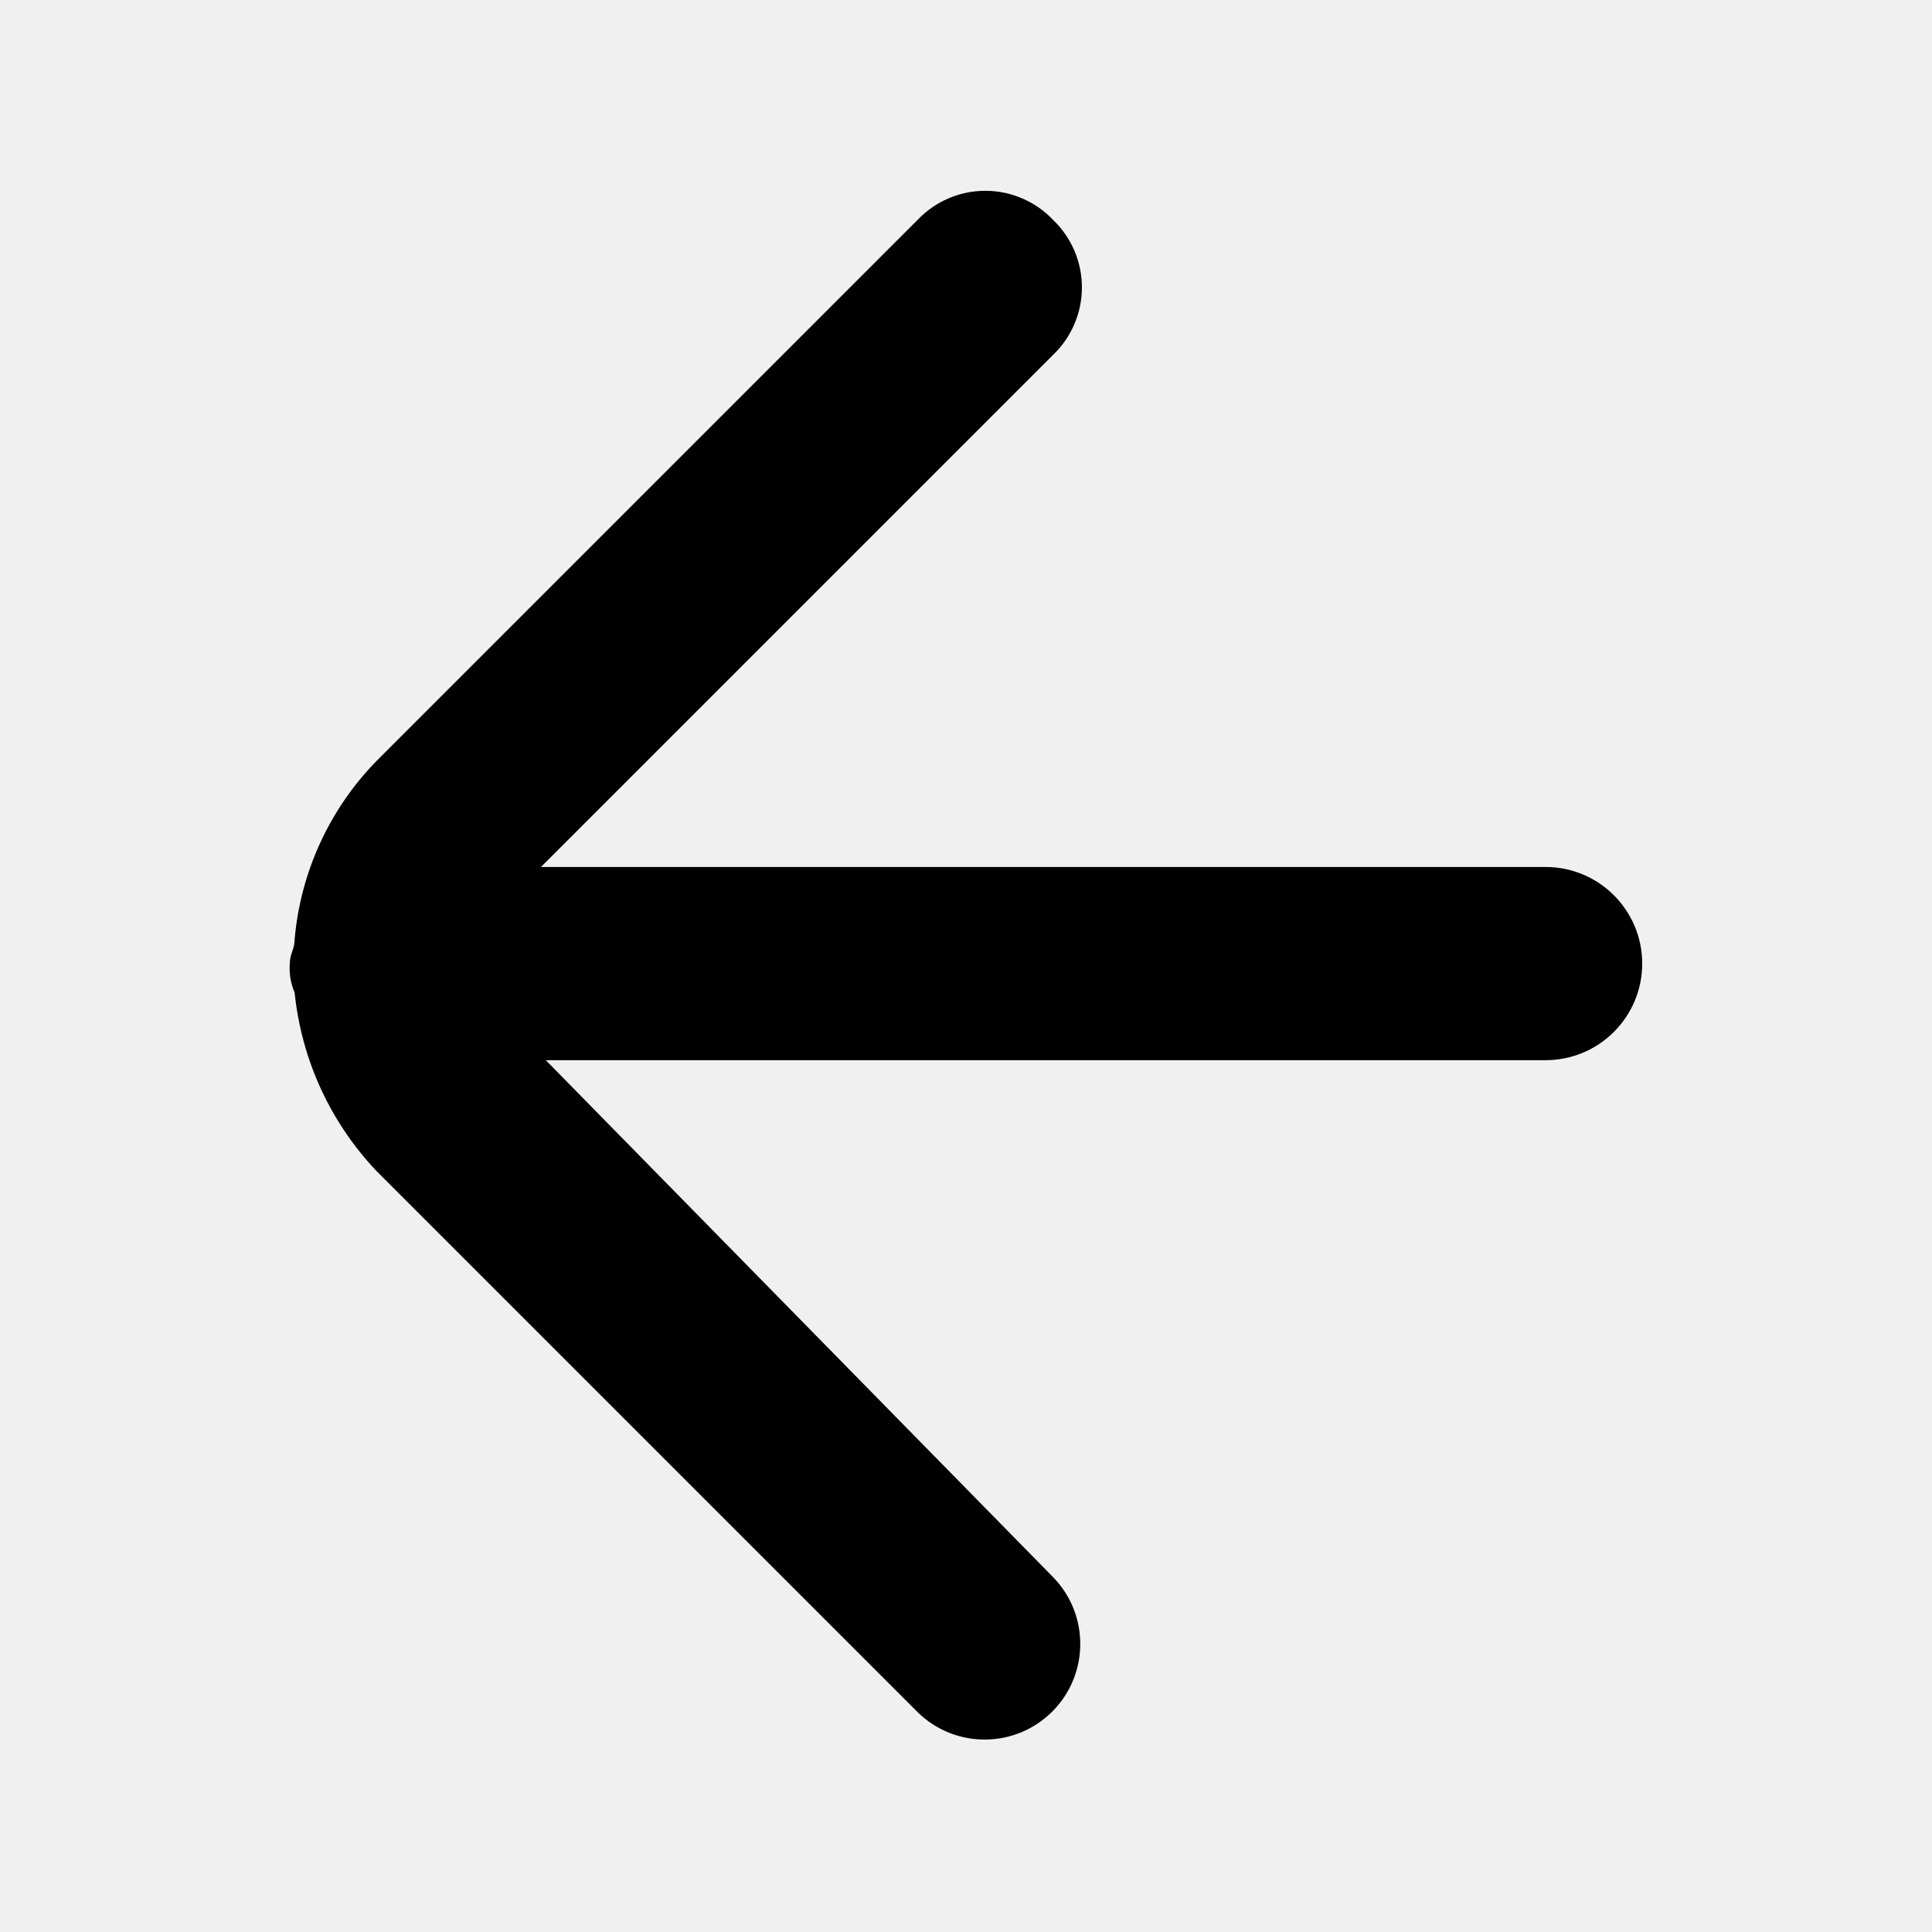
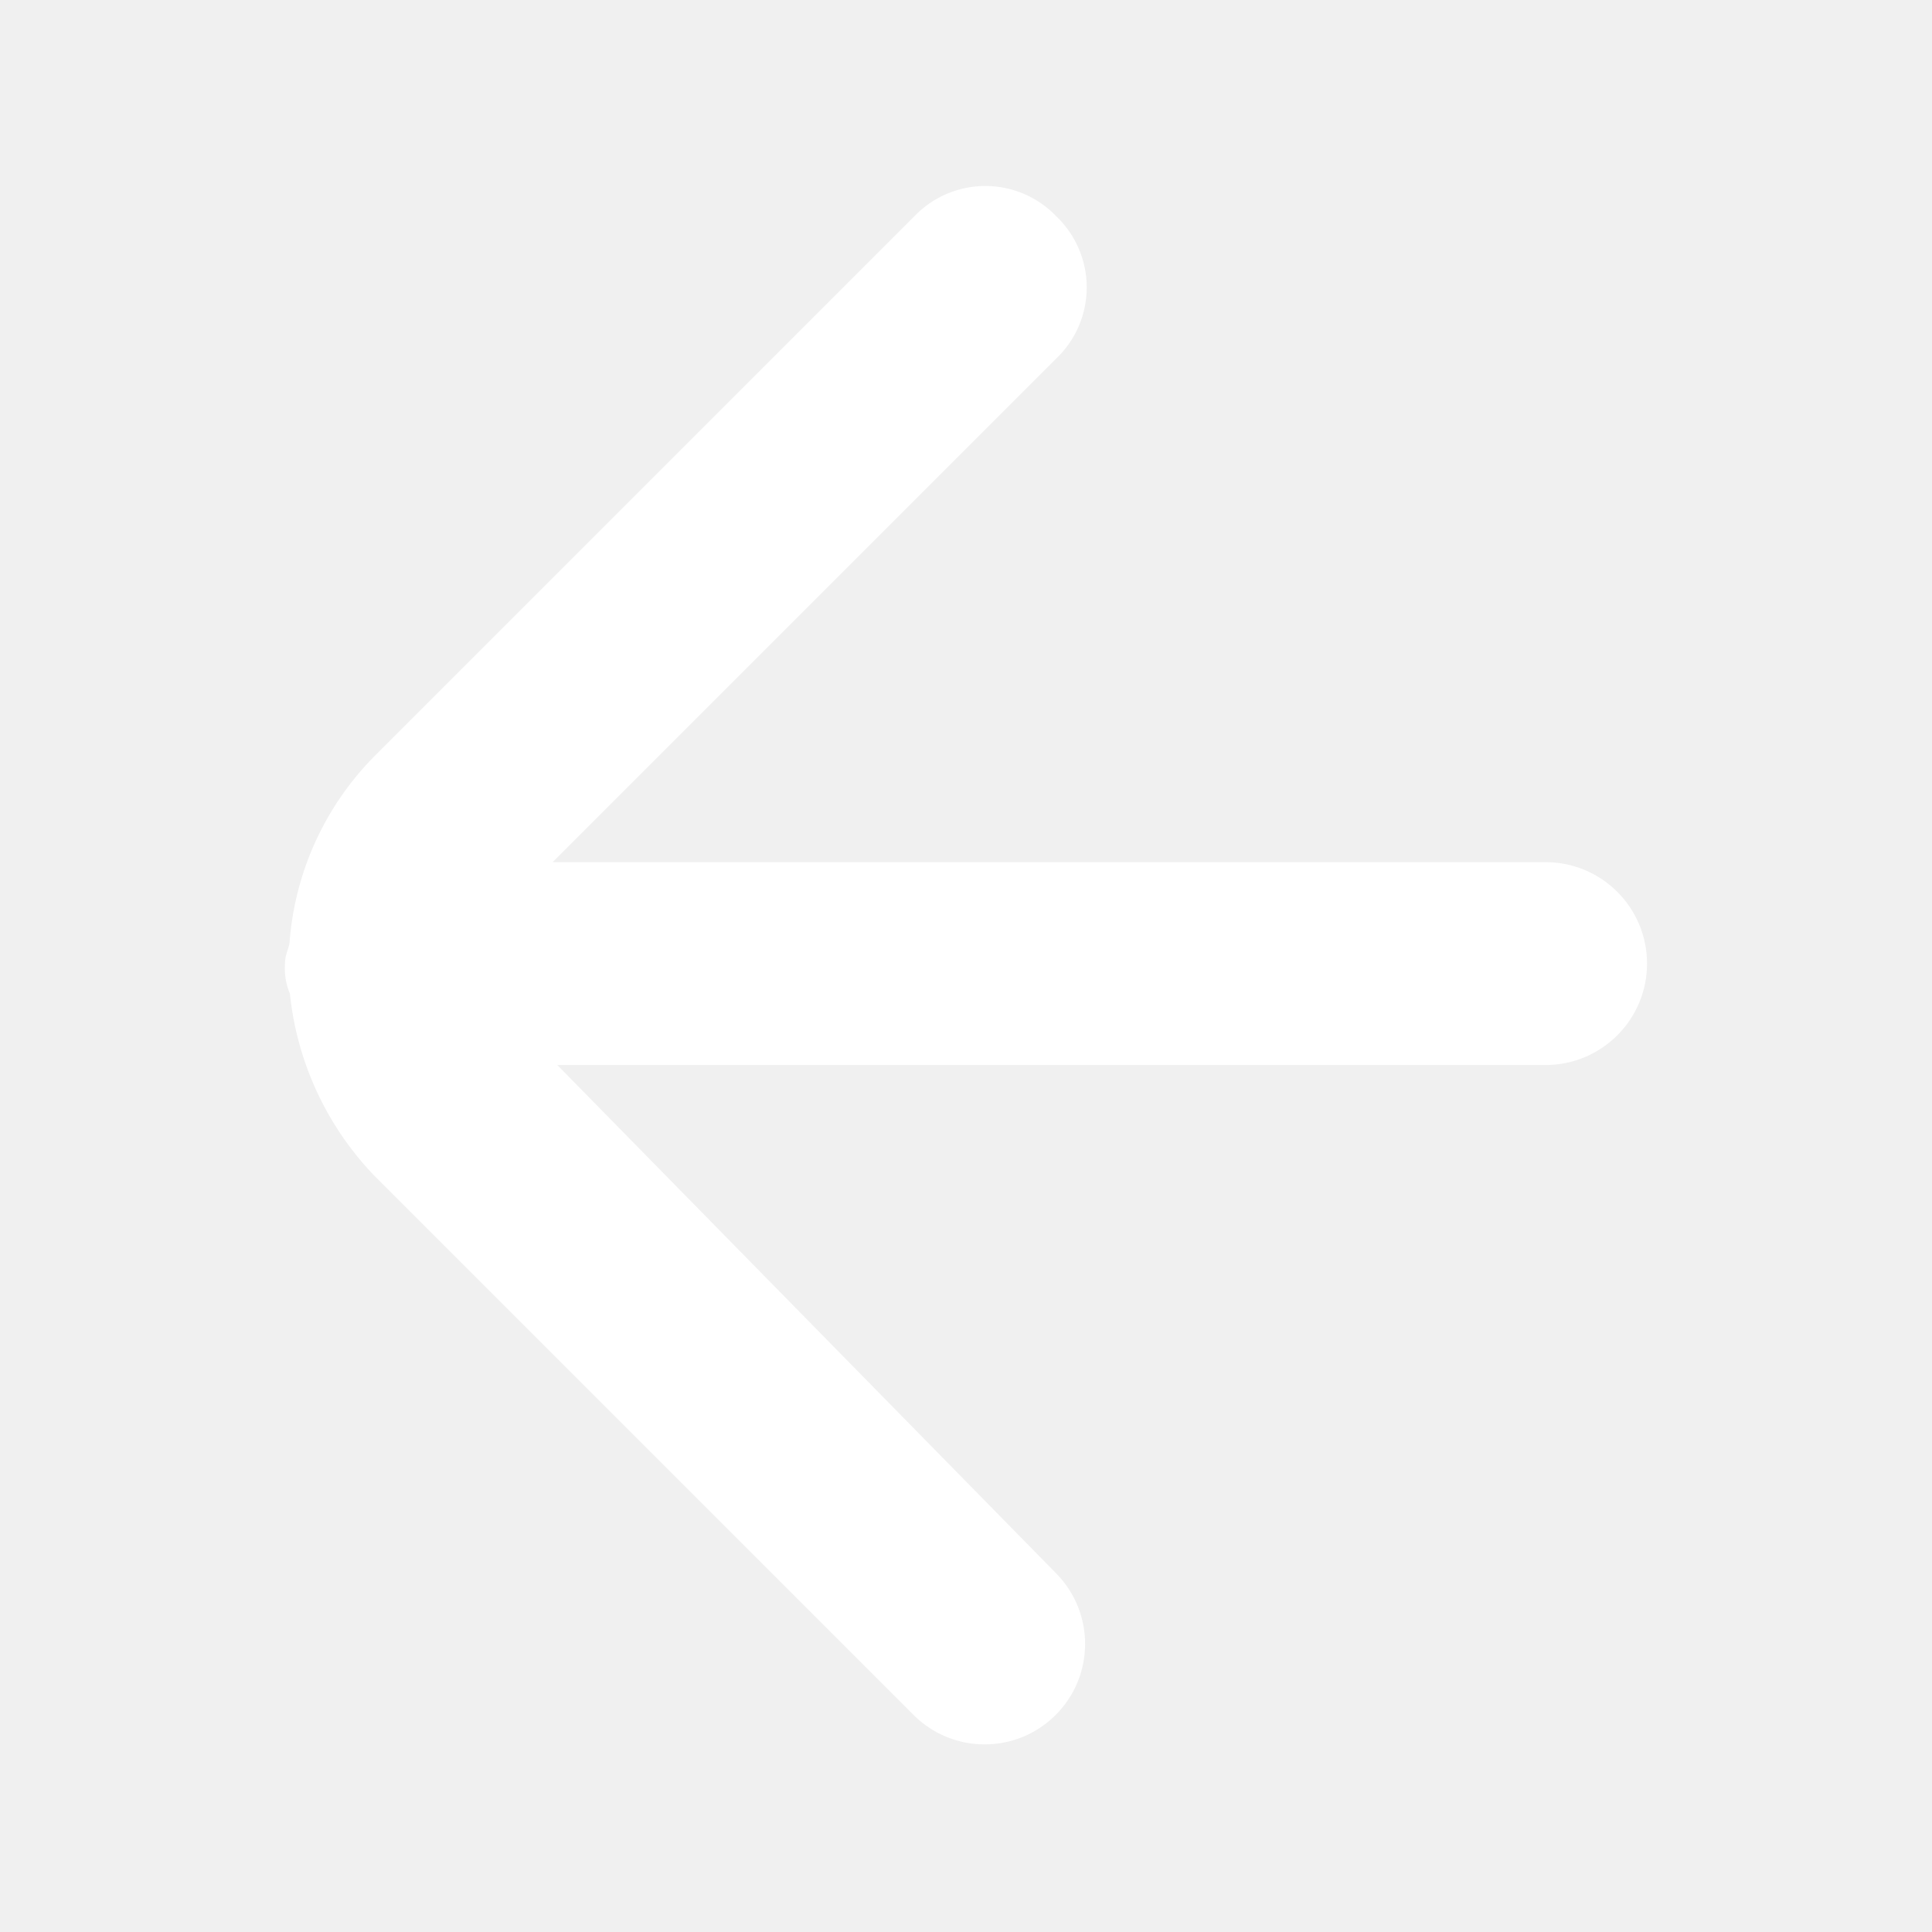
- <svg xmlns="http://www.w3.org/2000/svg" fill="#000000" width="800px" height="800px" viewBox="0 0 200 200" data-name="Layer 1" id="Layer_1">
-   <path d="M160,89.75H56l53-53a9.67,9.67,0,0,0,0-14,9.67,9.67,0,0,0-14,0l-56,56a30.18,30.18,0,0,0-8.5,18.5c0,1-.5,1.5-.5,2.5a6.34,6.34,0,0,0,.5,3,31.47,31.47,0,0,0,8.5,18.5l56,56a9.9,9.9,0,0,0,14-14l-52.5-53.5H160a10,10,0,0,0,0-20Z" />
+ <svg xmlns="http://www.w3.org/2000/svg" fill="#ffffff" width="800px" height="800px" viewBox="0 0 200 200" data-name="Layer 1" id="Layer_1" stroke="#ffffff">
+   <g id="SVGRepo_bgCarrier" stroke-width="0" />
+   <g id="SVGRepo_tracerCarrier" stroke-linecap="round" stroke-linejoin="round" />
+   <g id="SVGRepo_iconCarrier">
+     <path d="M160,89.75H56l53-53a9.67,9.67,0,0,0,0-14,9.67,9.67,0,0,0-14,0l-56,56a30.18,30.18,0,0,0-8.5,18.5c0,1-.5,1.5-.5,2.5a6.34,6.34,0,0,0,.5,3,31.47,31.47,0,0,0,8.5,18.5l56,56a9.9,9.9,0,0,0,14-14l-52.5-53.5H160a10,10,0,0,0,0-20Z" />
+   </g>
</svg>
